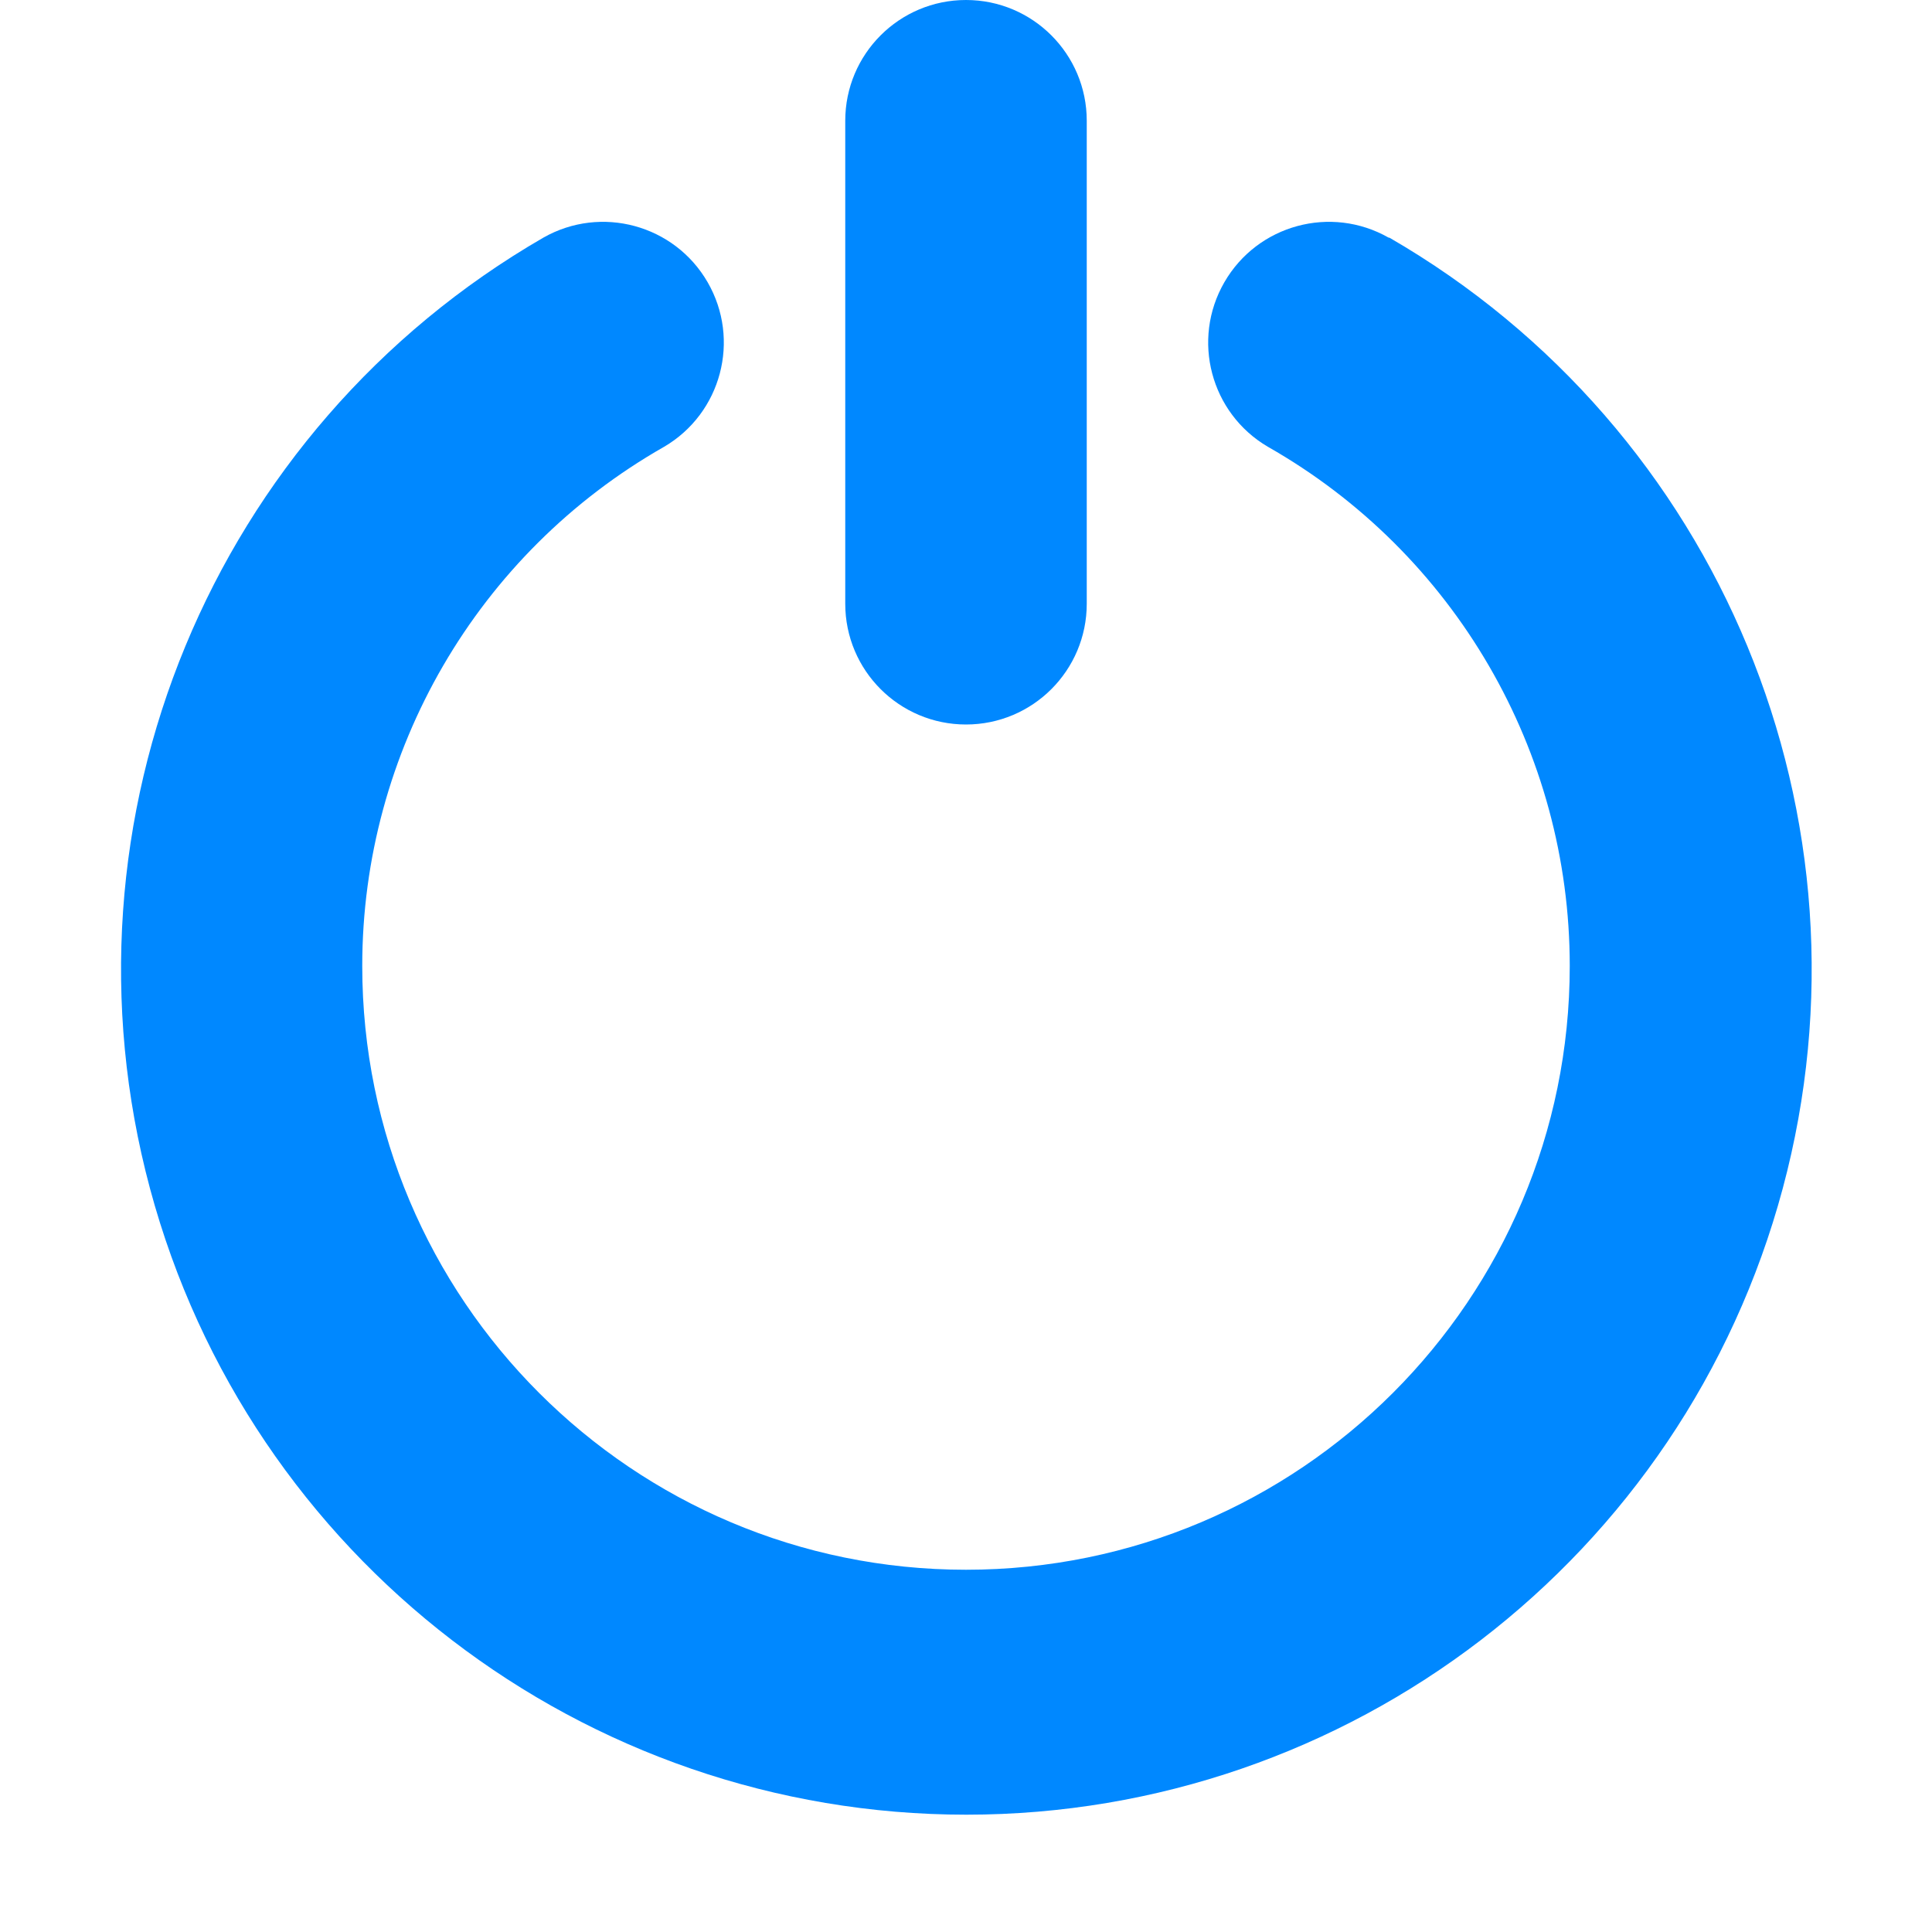
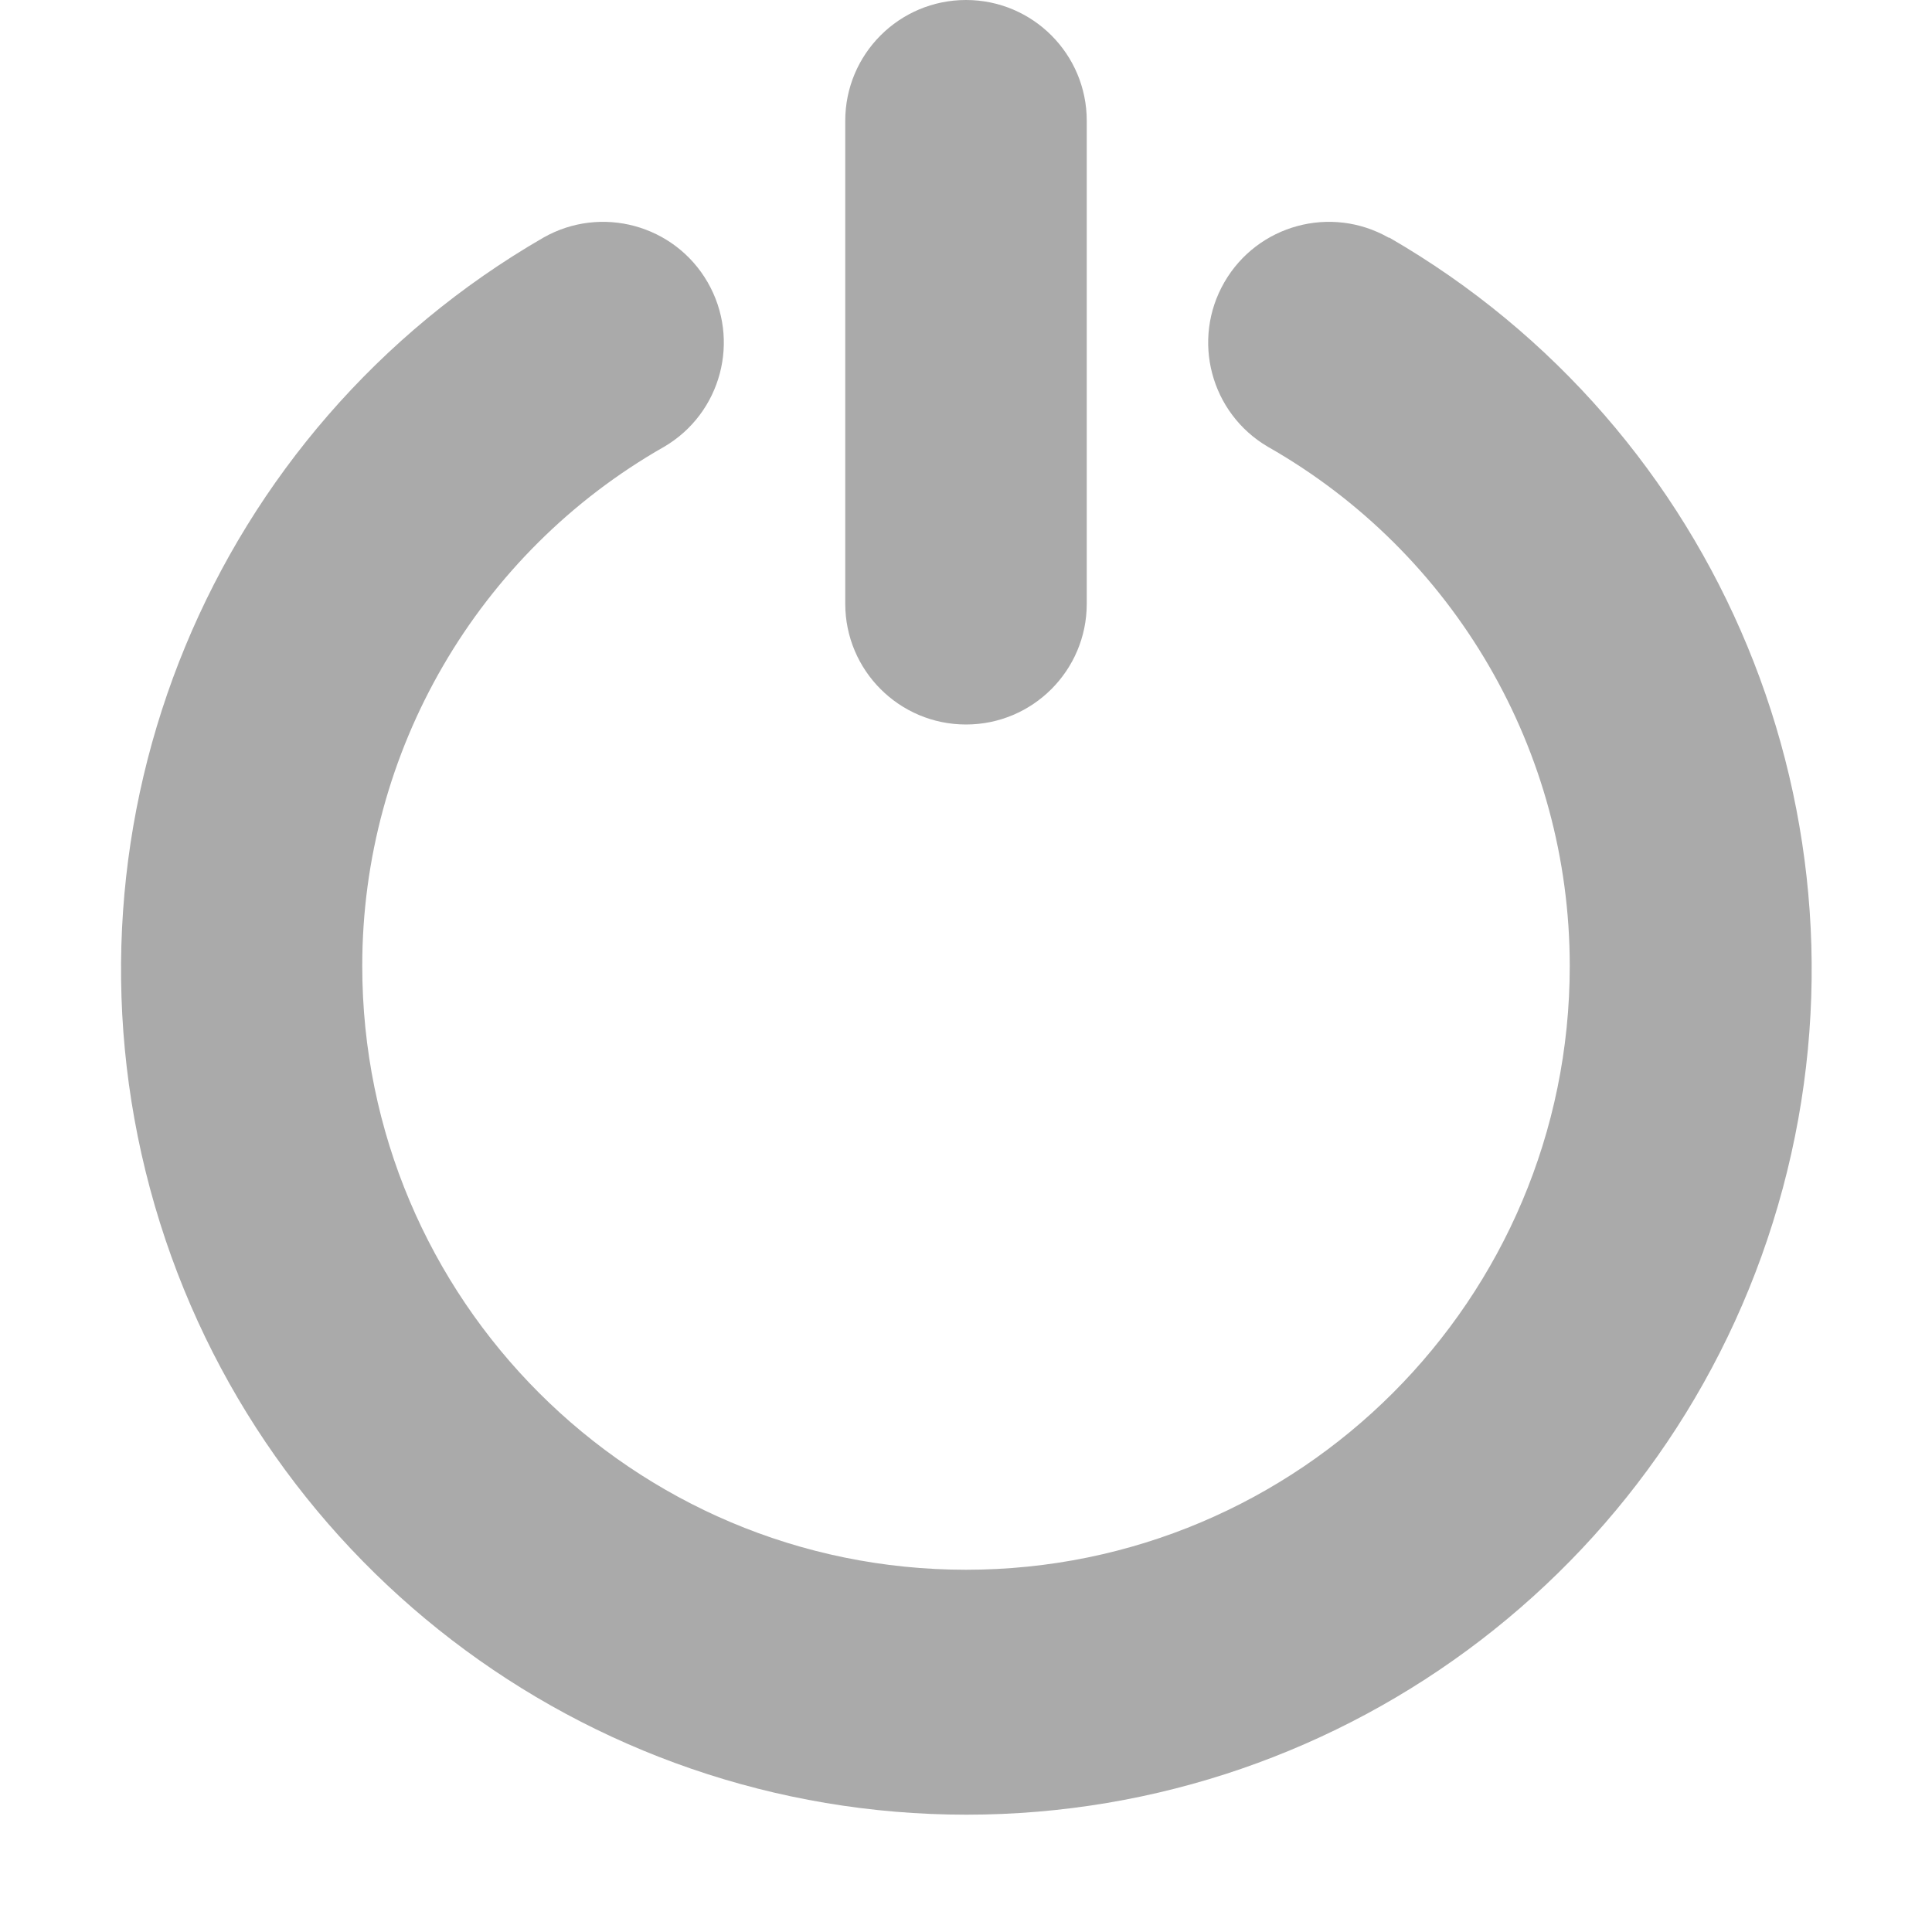
- <svg xmlns="http://www.w3.org/2000/svg" width="16" height="16" viewBox="0 0 16 16">
-   <path fill="#08f" d="M8 6a1 1 0 0 0 1-1V1a1 1 0 0 0-2 0v4a1 1 0 0 0 1 1zm3.5-4.032a1 1 0 0 0-1 1.732A4.946 4.946 0 0 1 13 8 5 5 0 0 1 3 8a4.946 4.946 0 0 1 2.5-4.3 1 1 0 0 0-1-1.732 7 7 0 1 0 7.006 0z" />
+ <svg xmlns="http://www.w3.org/2000/svg" width="16" height="16" viewBox="0 0 16 16" fill="#aaa">
+   <path d="M8 6a1 1 0 0 0 1-1V1a1 1 0 0 0-2 0v4a1 1 0 0 0 1 1zm3.5-4.032a1 1 0 0 0-1 1.732A4.946 4.946 0 0 1 13 8 5 5 0 0 1 3 8a4.946 4.946 0 0 1 2.5-4.3 1 1 0 0 0-1-1.732 7 7 0 1 0 7.006 0z" />
</svg>
